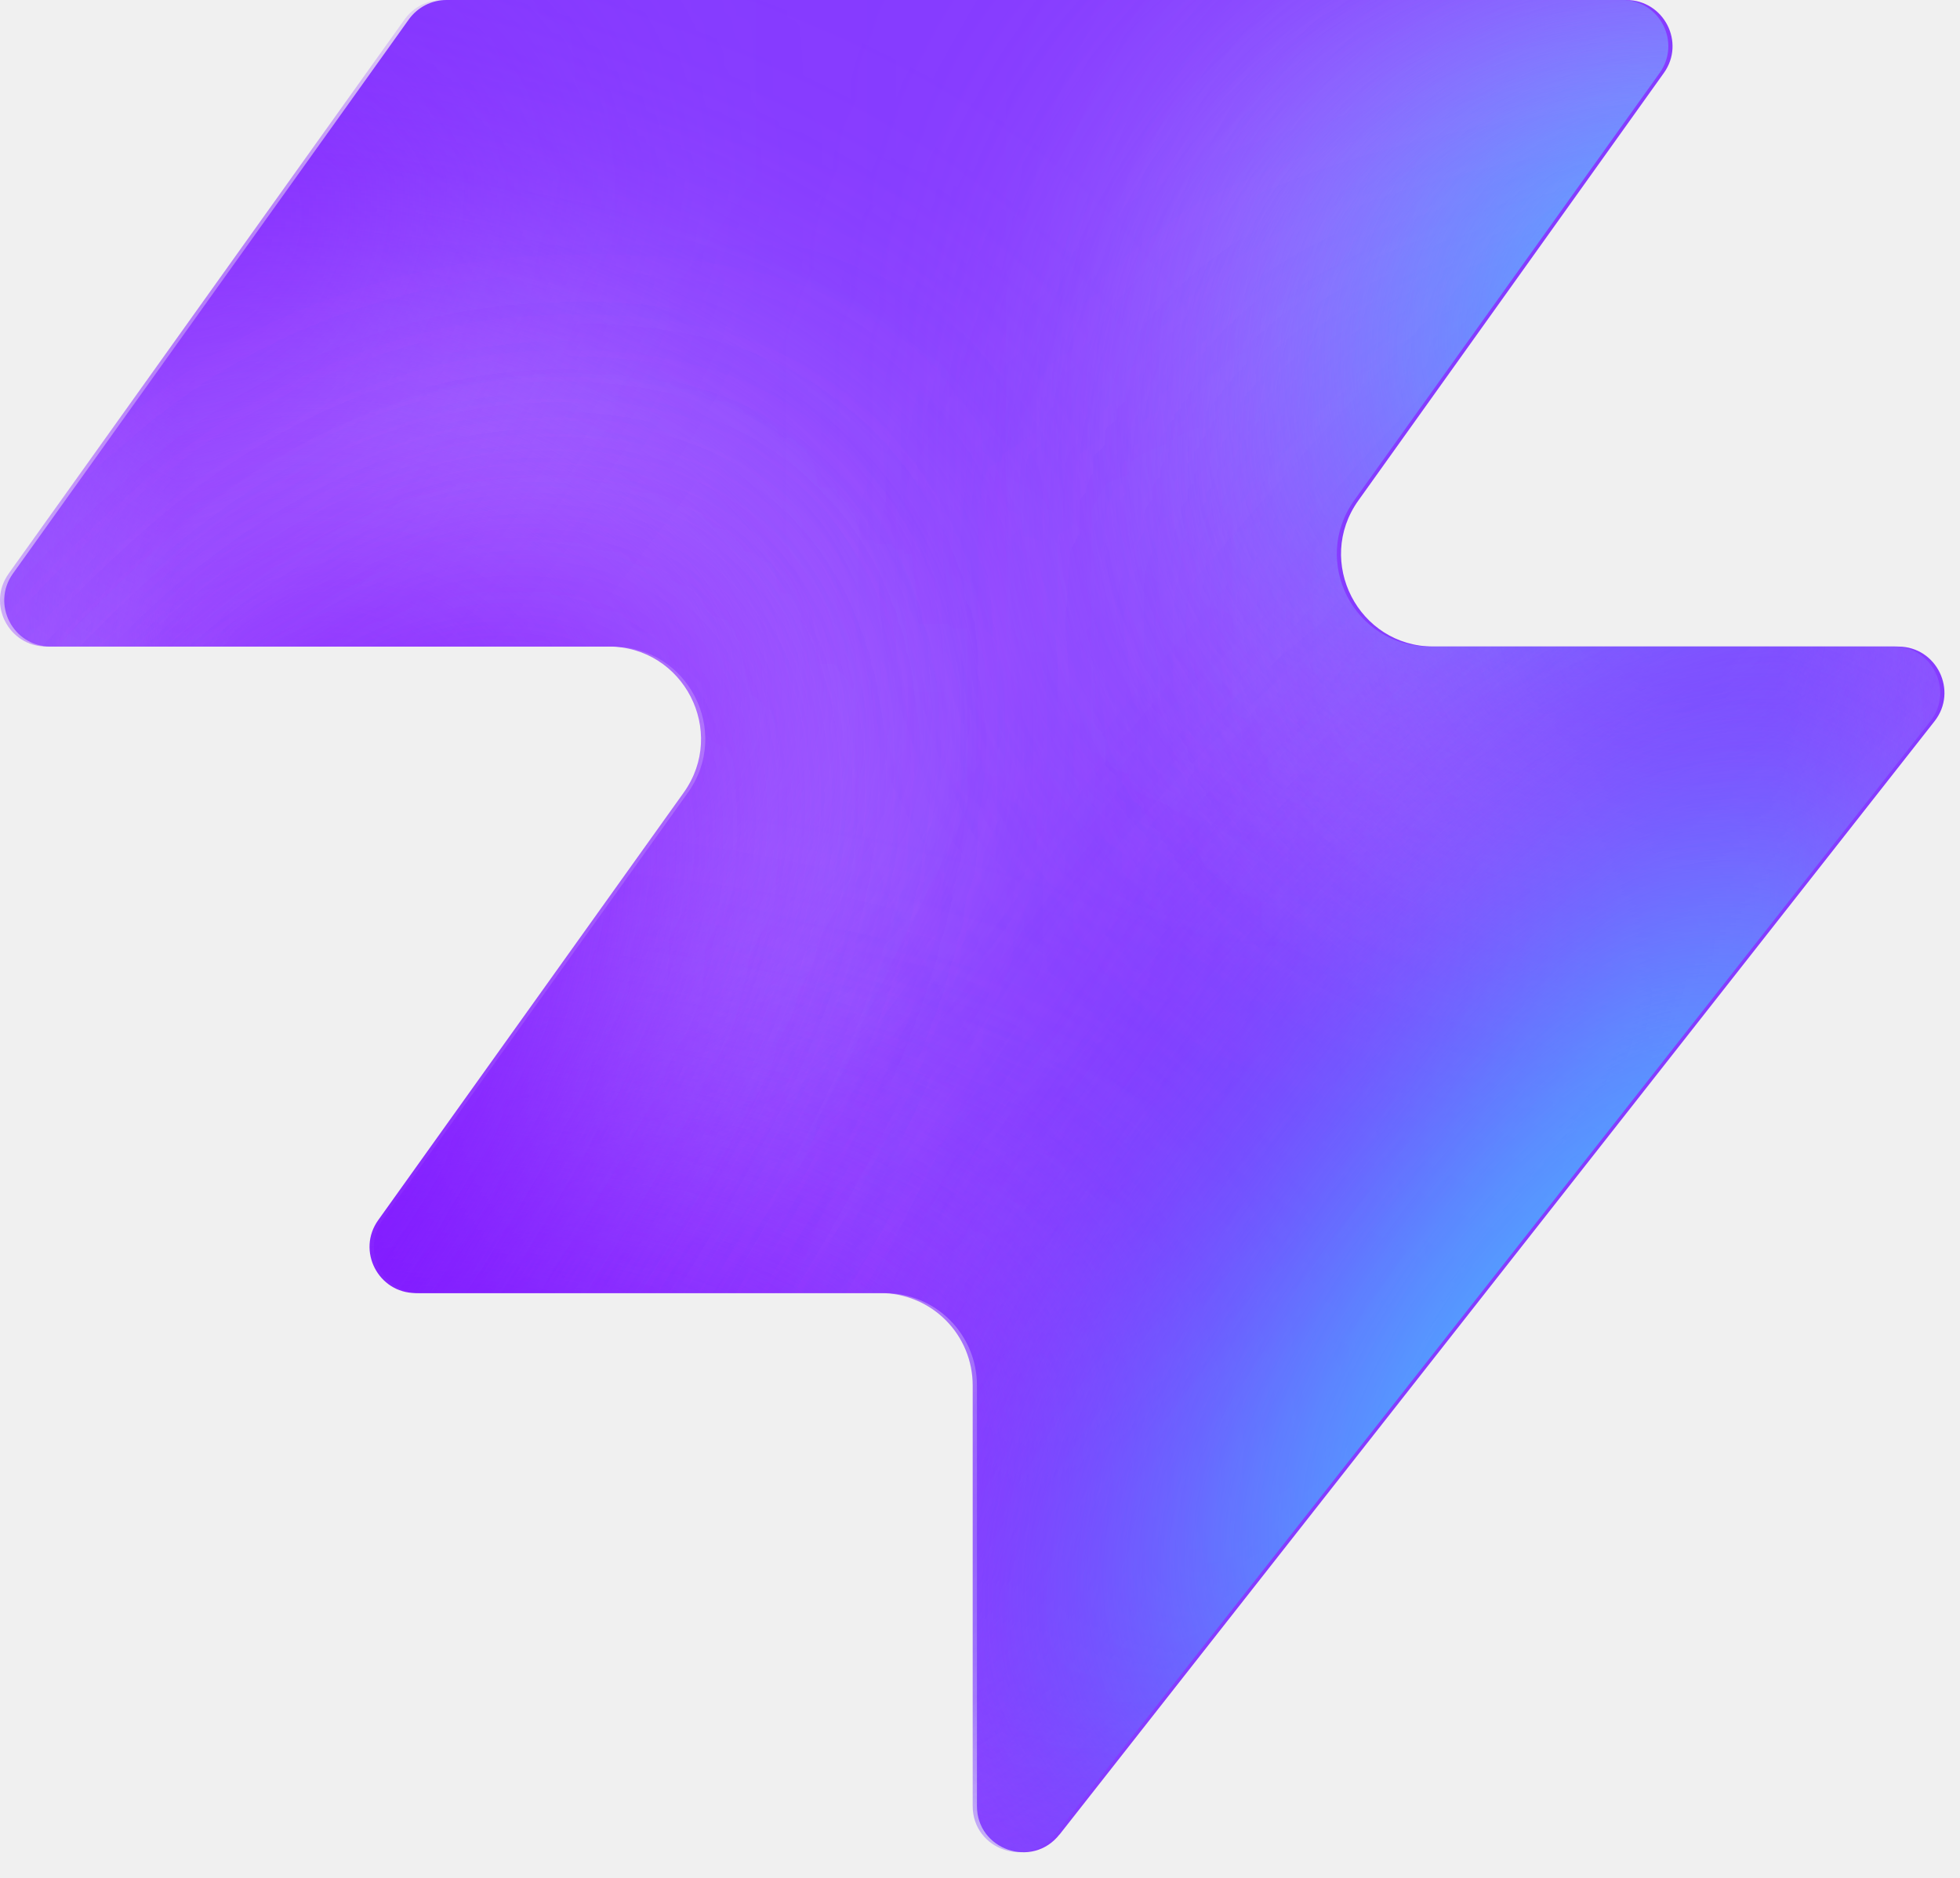
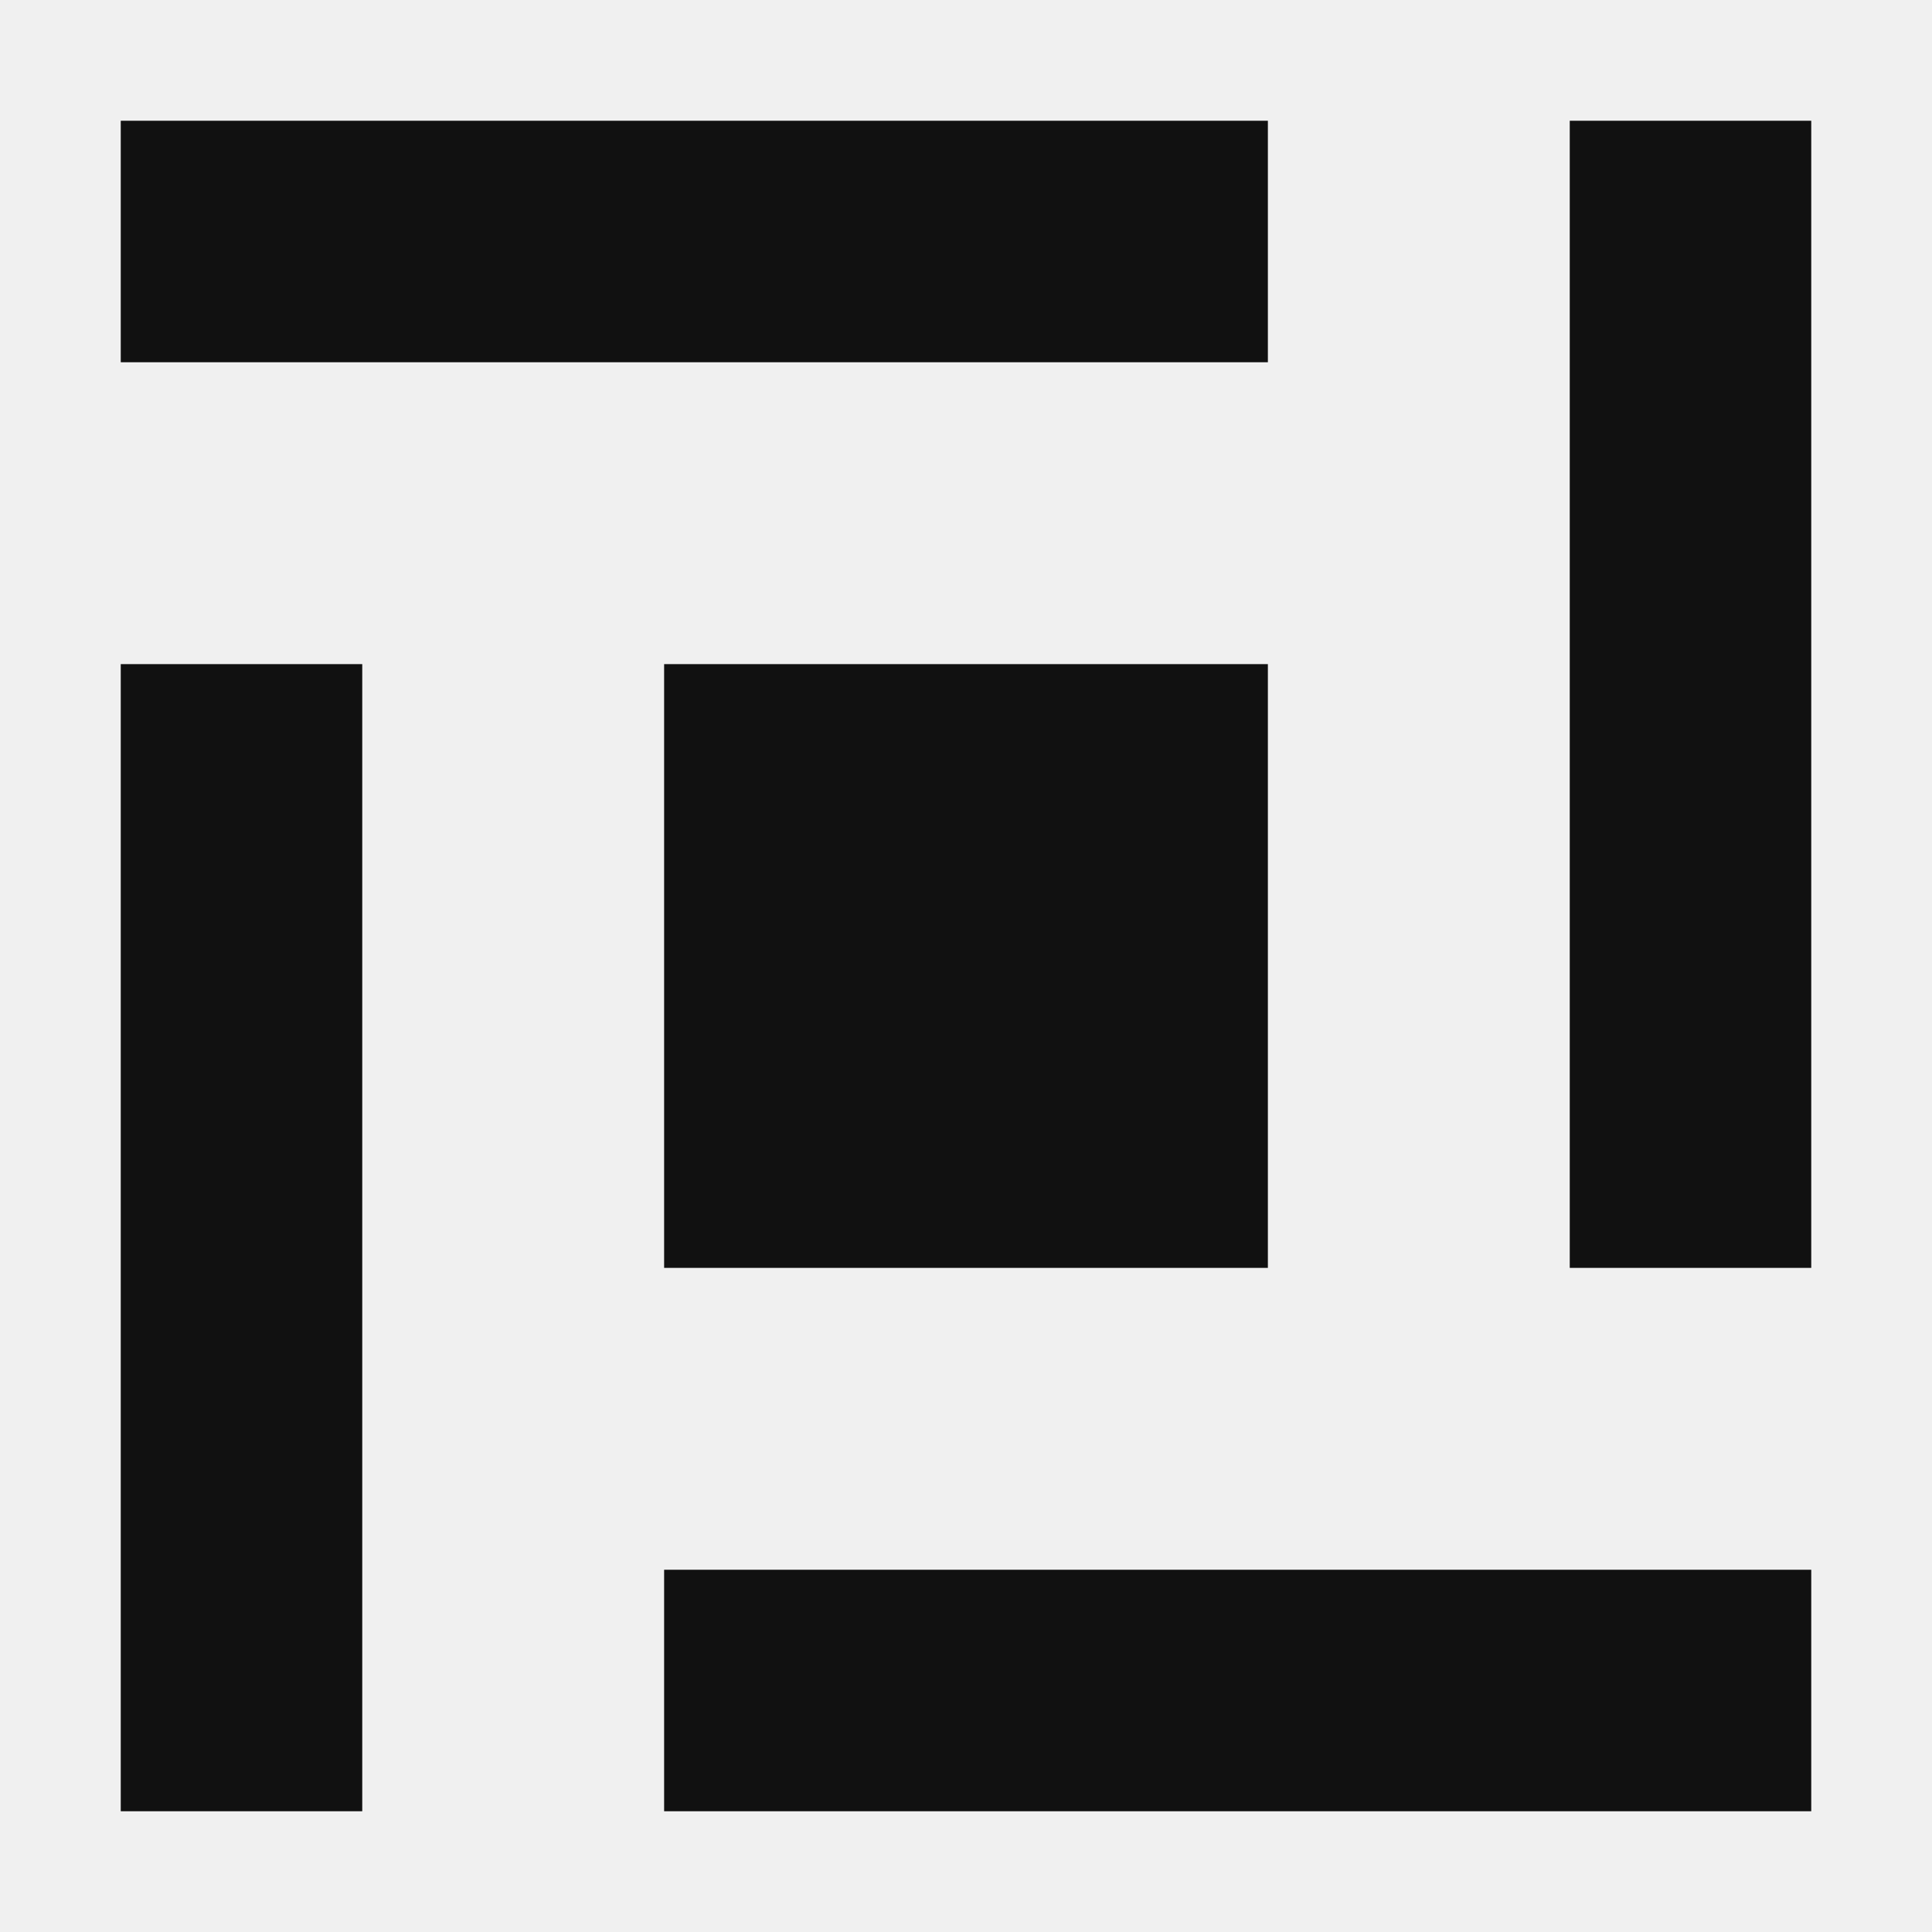
- <svg xmlns="http://www.w3.org/2000/svg" width="48" height="46" fill="none" viewBox="0 0 48 46">
-   <path fill="#863bff" d="M25.946 44.938c-.664.845-2.021.375-2.021-.698V33.937a2.26 2.26 0 0 0-2.262-2.262H10.287c-.92 0-1.456-1.04-.92-1.788l7.48-10.471c1.07-1.497 0-3.578-1.842-3.578H1.237c-.92 0-1.456-1.04-.92-1.788L10.013.474c.214-.297.556-.474.92-.474h28.894c.92 0 1.456 1.04.92 1.788l-7.48 10.471c-1.07 1.498 0 3.579 1.842 3.579h11.377c.943 0 1.473 1.088.89 1.83L25.947 44.94z" style="fill:#863bff;fill:color(display-p3 .525 .23 1);fill-opacity:1" />
-   <mask id="a" width="48" height="46" x="0" y="0" maskUnits="userSpaceOnUse" style="mask-type:alpha">
-     <path fill="#000" d="M25.842 44.938c-.664.844-2.021.375-2.021-.698V33.937a2.26 2.26 0 0 0-2.262-2.262H10.183c-.92 0-1.456-1.04-.92-1.788l7.48-10.471c1.07-1.498 0-3.579-1.842-3.579H1.133c-.92 0-1.456-1.04-.92-1.787L9.91.473c.214-.297.556-.474.92-.474h28.894c.92 0 1.456 1.04.92 1.788l-7.48 10.471c-1.07 1.498 0 3.578 1.842 3.578h11.377c.943 0 1.473 1.088.89 1.832L25.843 44.94z" style="fill:#000;fill-opacity:1" />
-   </mask>
-   <g mask="url(#a)">
-     <g filter="url(#b)">
-       <ellipse cx="5.508" cy="14.704" fill="#ede6ff" rx="5.508" ry="14.704" style="fill:#ede6ff;fill:color(display-p3 .927 .903 1);fill-opacity:1" transform="matrix(.00324 1 1 -.00324 -4.47 31.516)" />
-     </g>
-     <g filter="url(#c)">
-       <ellipse cx="10.399" cy="29.851" fill="#ede6ff" rx="10.399" ry="29.851" style="fill:#ede6ff;fill:color(display-p3 .927 .903 1);fill-opacity:1" transform="matrix(.00324 1 1 -.00324 -39.328 7.883)" />
-     </g>
-     <g filter="url(#d)">
-       <ellipse cx="5.508" cy="30.487" fill="#7e14ff" rx="5.508" ry="30.487" style="fill:#7e14ff;fill:color(display-p3 .492 .077 1);fill-opacity:1" transform="rotate(89.814 -25.913 -14.639)scale(1 -1)" />
-     </g>
-     <g filter="url(#e)">
-       <ellipse cx="5.508" cy="30.599" fill="#7e14ff" rx="5.508" ry="30.599" style="fill:#7e14ff;fill:color(display-p3 .492 .077 1);fill-opacity:1" transform="rotate(89.814 -32.644 -3.334)scale(1 -1)" />
-     </g>
-     <g filter="url(#f)">
-       <ellipse cx="5.508" cy="30.599" fill="#7e14ff" rx="5.508" ry="30.599" style="fill:#7e14ff;fill:color(display-p3 .492 .077 1);fill-opacity:1" transform="matrix(.00324 1 1 -.00324 -34.34 30.47)" />
-     </g>
-     <g filter="url(#g)">
-       <ellipse cx="14.072" cy="22.078" fill="#ede6ff" rx="14.072" ry="22.078" style="fill:#ede6ff;fill:color(display-p3 .927 .903 1);fill-opacity:1" transform="rotate(93.35 24.506 48.493)scale(-1 1)" />
-     </g>
-     <g filter="url(#h)">
-       <ellipse cx="3.47" cy="21.501" fill="#7e14ff" rx="3.47" ry="21.501" style="fill:#7e14ff;fill:color(display-p3 .492 .077 1);fill-opacity:1" transform="rotate(89.009 28.708 47.59)scale(-1 1)" />
-     </g>
-     <g filter="url(#i)">
-       <ellipse cx="3.47" cy="21.501" fill="#7e14ff" rx="3.47" ry="21.501" style="fill:#7e14ff;fill:color(display-p3 .492 .077 1);fill-opacity:1" transform="rotate(89.009 28.708 47.59)scale(-1 1)" />
-     </g>
-     <g filter="url(#j)">
-       <ellipse cx=".387" cy="8.972" fill="#7e14ff" rx="4.407" ry="29.108" style="fill:#7e14ff;fill:color(display-p3 .492 .077 1);fill-opacity:1" transform="rotate(39.51 .387 8.972)" />
-     </g>
-     <g filter="url(#k)">
-       <ellipse cx="47.523" cy="-6.092" fill="#7e14ff" rx="4.407" ry="29.108" style="fill:#7e14ff;fill:color(display-p3 .492 .077 1);fill-opacity:1" transform="rotate(37.892 47.523 -6.092)" />
-     </g>
-     <g filter="url(#l)">
-       <ellipse cx="41.412" cy="6.333" fill="#47bfff" rx="5.971" ry="9.665" style="fill:#47bfff;fill:color(display-p3 .28 .748 1);fill-opacity:1" transform="rotate(37.892 41.412 6.333)" />
-     </g>
-     <g filter="url(#m)">
-       <ellipse cx="-1.879" cy="38.332" fill="#7e14ff" rx="4.407" ry="29.108" style="fill:#7e14ff;fill:color(display-p3 .492 .077 1);fill-opacity:1" transform="rotate(37.892 -1.88 38.332)" />
-     </g>
-     <g filter="url(#n)">
-       <ellipse cx="-1.879" cy="38.332" fill="#7e14ff" rx="4.407" ry="29.108" style="fill:#7e14ff;fill:color(display-p3 .492 .077 1);fill-opacity:1" transform="rotate(37.892 -1.88 38.332)" />
-     </g>
-     <g filter="url(#o)">
-       <ellipse cx="35.651" cy="29.907" fill="#7e14ff" rx="4.407" ry="29.108" style="fill:#7e14ff;fill:color(display-p3 .492 .077 1);fill-opacity:1" transform="rotate(37.892 35.651 29.907)" />
-     </g>
-     <g filter="url(#p)">
-       <ellipse cx="38.418" cy="32.4" fill="#47bfff" rx="5.971" ry="15.297" style="fill:#47bfff;fill:color(display-p3 .28 .748 1);fill-opacity:1" transform="rotate(37.892 38.418 32.4)" />
-     </g>
+ <svg xmlns="http://www.w3.org/2000/svg" viewBox="0 0 32 32" role="img" aria-label="Tolmap">
+   <style>g{fill:#111}@media(prefers-color-scheme:dark){g{fill:#fff}}</style>
+   <g>
+     <rect x="2" y="2" width="19" height="4" />
+     <rect x="26" y="2" width="4" height="19" />
+     <rect x="11" y="26" width="19" height="4" />
+     <rect x="2" y="11" width="4" height="19" />
+     <rect x="11" y="11" width="10" height="10" />
  </g>
-   <defs>
-     <filter id="b" width="60.045" height="41.654" x="-19.77" y="16.149" color-interpolation-filters="sRGB" filterUnits="userSpaceOnUse">
-       <feFlood flood-opacity="0" result="BackgroundImageFix" />
-       <feBlend in="SourceGraphic" in2="BackgroundImageFix" result="shape" />
-       <feGaussianBlur result="effect1_foregroundBlur_2002_17158" stdDeviation="7.659" />
-     </filter>
-     <filter id="c" width="90.34" height="51.437" x="-54.613" y="-7.533" color-interpolation-filters="sRGB" filterUnits="userSpaceOnUse">
-       <feFlood flood-opacity="0" result="BackgroundImageFix" />
-       <feBlend in="SourceGraphic" in2="BackgroundImageFix" result="shape" />
-       <feGaussianBlur result="effect1_foregroundBlur_2002_17158" stdDeviation="7.659" />
-     </filter>
-     <filter id="d" width="79.355" height="29.4" x="-49.64" y="2.03" color-interpolation-filters="sRGB" filterUnits="userSpaceOnUse">
-       <feFlood flood-opacity="0" result="BackgroundImageFix" />
-       <feBlend in="SourceGraphic" in2="BackgroundImageFix" result="shape" />
-       <feGaussianBlur result="effect1_foregroundBlur_2002_17158" stdDeviation="4.596" />
-     </filter>
-     <filter id="e" width="79.579" height="29.4" x="-45.045" y="20.029" color-interpolation-filters="sRGB" filterUnits="userSpaceOnUse">
-       <feFlood flood-opacity="0" result="BackgroundImageFix" />
-       <feBlend in="SourceGraphic" in2="BackgroundImageFix" result="shape" />
-       <feGaussianBlur result="effect1_foregroundBlur_2002_17158" stdDeviation="4.596" />
-     </filter>
-     <filter id="f" width="79.579" height="29.4" x="-43.513" y="21.178" color-interpolation-filters="sRGB" filterUnits="userSpaceOnUse">
-       <feFlood flood-opacity="0" result="BackgroundImageFix" />
-       <feBlend in="SourceGraphic" in2="BackgroundImageFix" result="shape" />
-       <feGaussianBlur result="effect1_foregroundBlur_2002_17158" stdDeviation="4.596" />
-     </filter>
-     <filter id="g" width="74.749" height="58.852" x="15.756" y="-17.901" color-interpolation-filters="sRGB" filterUnits="userSpaceOnUse">
-       <feFlood flood-opacity="0" result="BackgroundImageFix" />
-       <feBlend in="SourceGraphic" in2="BackgroundImageFix" result="shape" />
-       <feGaussianBlur result="effect1_foregroundBlur_2002_17158" stdDeviation="7.659" />
-     </filter>
-     <filter id="h" width="61.377" height="25.362" x="23.548" y="2.284" color-interpolation-filters="sRGB" filterUnits="userSpaceOnUse">
-       <feFlood flood-opacity="0" result="BackgroundImageFix" />
-       <feBlend in="SourceGraphic" in2="BackgroundImageFix" result="shape" />
-       <feGaussianBlur result="effect1_foregroundBlur_2002_17158" stdDeviation="4.596" />
-     </filter>
-     <filter id="i" width="61.377" height="25.362" x="23.548" y="2.284" color-interpolation-filters="sRGB" filterUnits="userSpaceOnUse">
-       <feFlood flood-opacity="0" result="BackgroundImageFix" />
-       <feBlend in="SourceGraphic" in2="BackgroundImageFix" result="shape" />
-       <feGaussianBlur result="effect1_foregroundBlur_2002_17158" stdDeviation="4.596" />
-     </filter>
-     <filter id="j" width="56.045" height="63.649" x="-27.636" y="-22.853" color-interpolation-filters="sRGB" filterUnits="userSpaceOnUse">
-       <feFlood flood-opacity="0" result="BackgroundImageFix" />
-       <feBlend in="SourceGraphic" in2="BackgroundImageFix" result="shape" />
-       <feGaussianBlur result="effect1_foregroundBlur_2002_17158" stdDeviation="4.596" />
-     </filter>
-     <filter id="k" width="54.814" height="64.646" x="20.116" y="-38.415" color-interpolation-filters="sRGB" filterUnits="userSpaceOnUse">
-       <feFlood flood-opacity="0" result="BackgroundImageFix" />
-       <feBlend in="SourceGraphic" in2="BackgroundImageFix" result="shape" />
-       <feGaussianBlur result="effect1_foregroundBlur_2002_17158" stdDeviation="4.596" />
-     </filter>
-     <filter id="l" width="33.541" height="35.313" x="24.641" y="-11.323" color-interpolation-filters="sRGB" filterUnits="userSpaceOnUse">
-       <feFlood flood-opacity="0" result="BackgroundImageFix" />
-       <feBlend in="SourceGraphic" in2="BackgroundImageFix" result="shape" />
-       <feGaussianBlur result="effect1_foregroundBlur_2002_17158" stdDeviation="4.596" />
-     </filter>
-     <filter id="m" width="54.814" height="64.646" x="-29.286" y="6.009" color-interpolation-filters="sRGB" filterUnits="userSpaceOnUse">
-       <feFlood flood-opacity="0" result="BackgroundImageFix" />
-       <feBlend in="SourceGraphic" in2="BackgroundImageFix" result="shape" />
-       <feGaussianBlur result="effect1_foregroundBlur_2002_17158" stdDeviation="4.596" />
-     </filter>
-     <filter id="n" width="54.814" height="64.646" x="-29.286" y="6.009" color-interpolation-filters="sRGB" filterUnits="userSpaceOnUse">
-       <feFlood flood-opacity="0" result="BackgroundImageFix" />
-       <feBlend in="SourceGraphic" in2="BackgroundImageFix" result="shape" />
-       <feGaussianBlur result="effect1_foregroundBlur_2002_17158" stdDeviation="4.596" />
-     </filter>
-     <filter id="o" width="54.814" height="64.646" x="8.244" y="-2.416" color-interpolation-filters="sRGB" filterUnits="userSpaceOnUse">
-       <feFlood flood-opacity="0" result="BackgroundImageFix" />
-       <feBlend in="SourceGraphic" in2="BackgroundImageFix" result="shape" />
-       <feGaussianBlur result="effect1_foregroundBlur_2002_17158" stdDeviation="4.596" />
-     </filter>
-     <filter id="p" width="39.409" height="43.623" x="18.713" y="10.588" color-interpolation-filters="sRGB" filterUnits="userSpaceOnUse">
-       <feFlood flood-opacity="0" result="BackgroundImageFix" />
-       <feBlend in="SourceGraphic" in2="BackgroundImageFix" result="shape" />
-       <feGaussianBlur result="effect1_foregroundBlur_2002_17158" stdDeviation="4.596" />
-     </filter>
-   </defs>
</svg>
